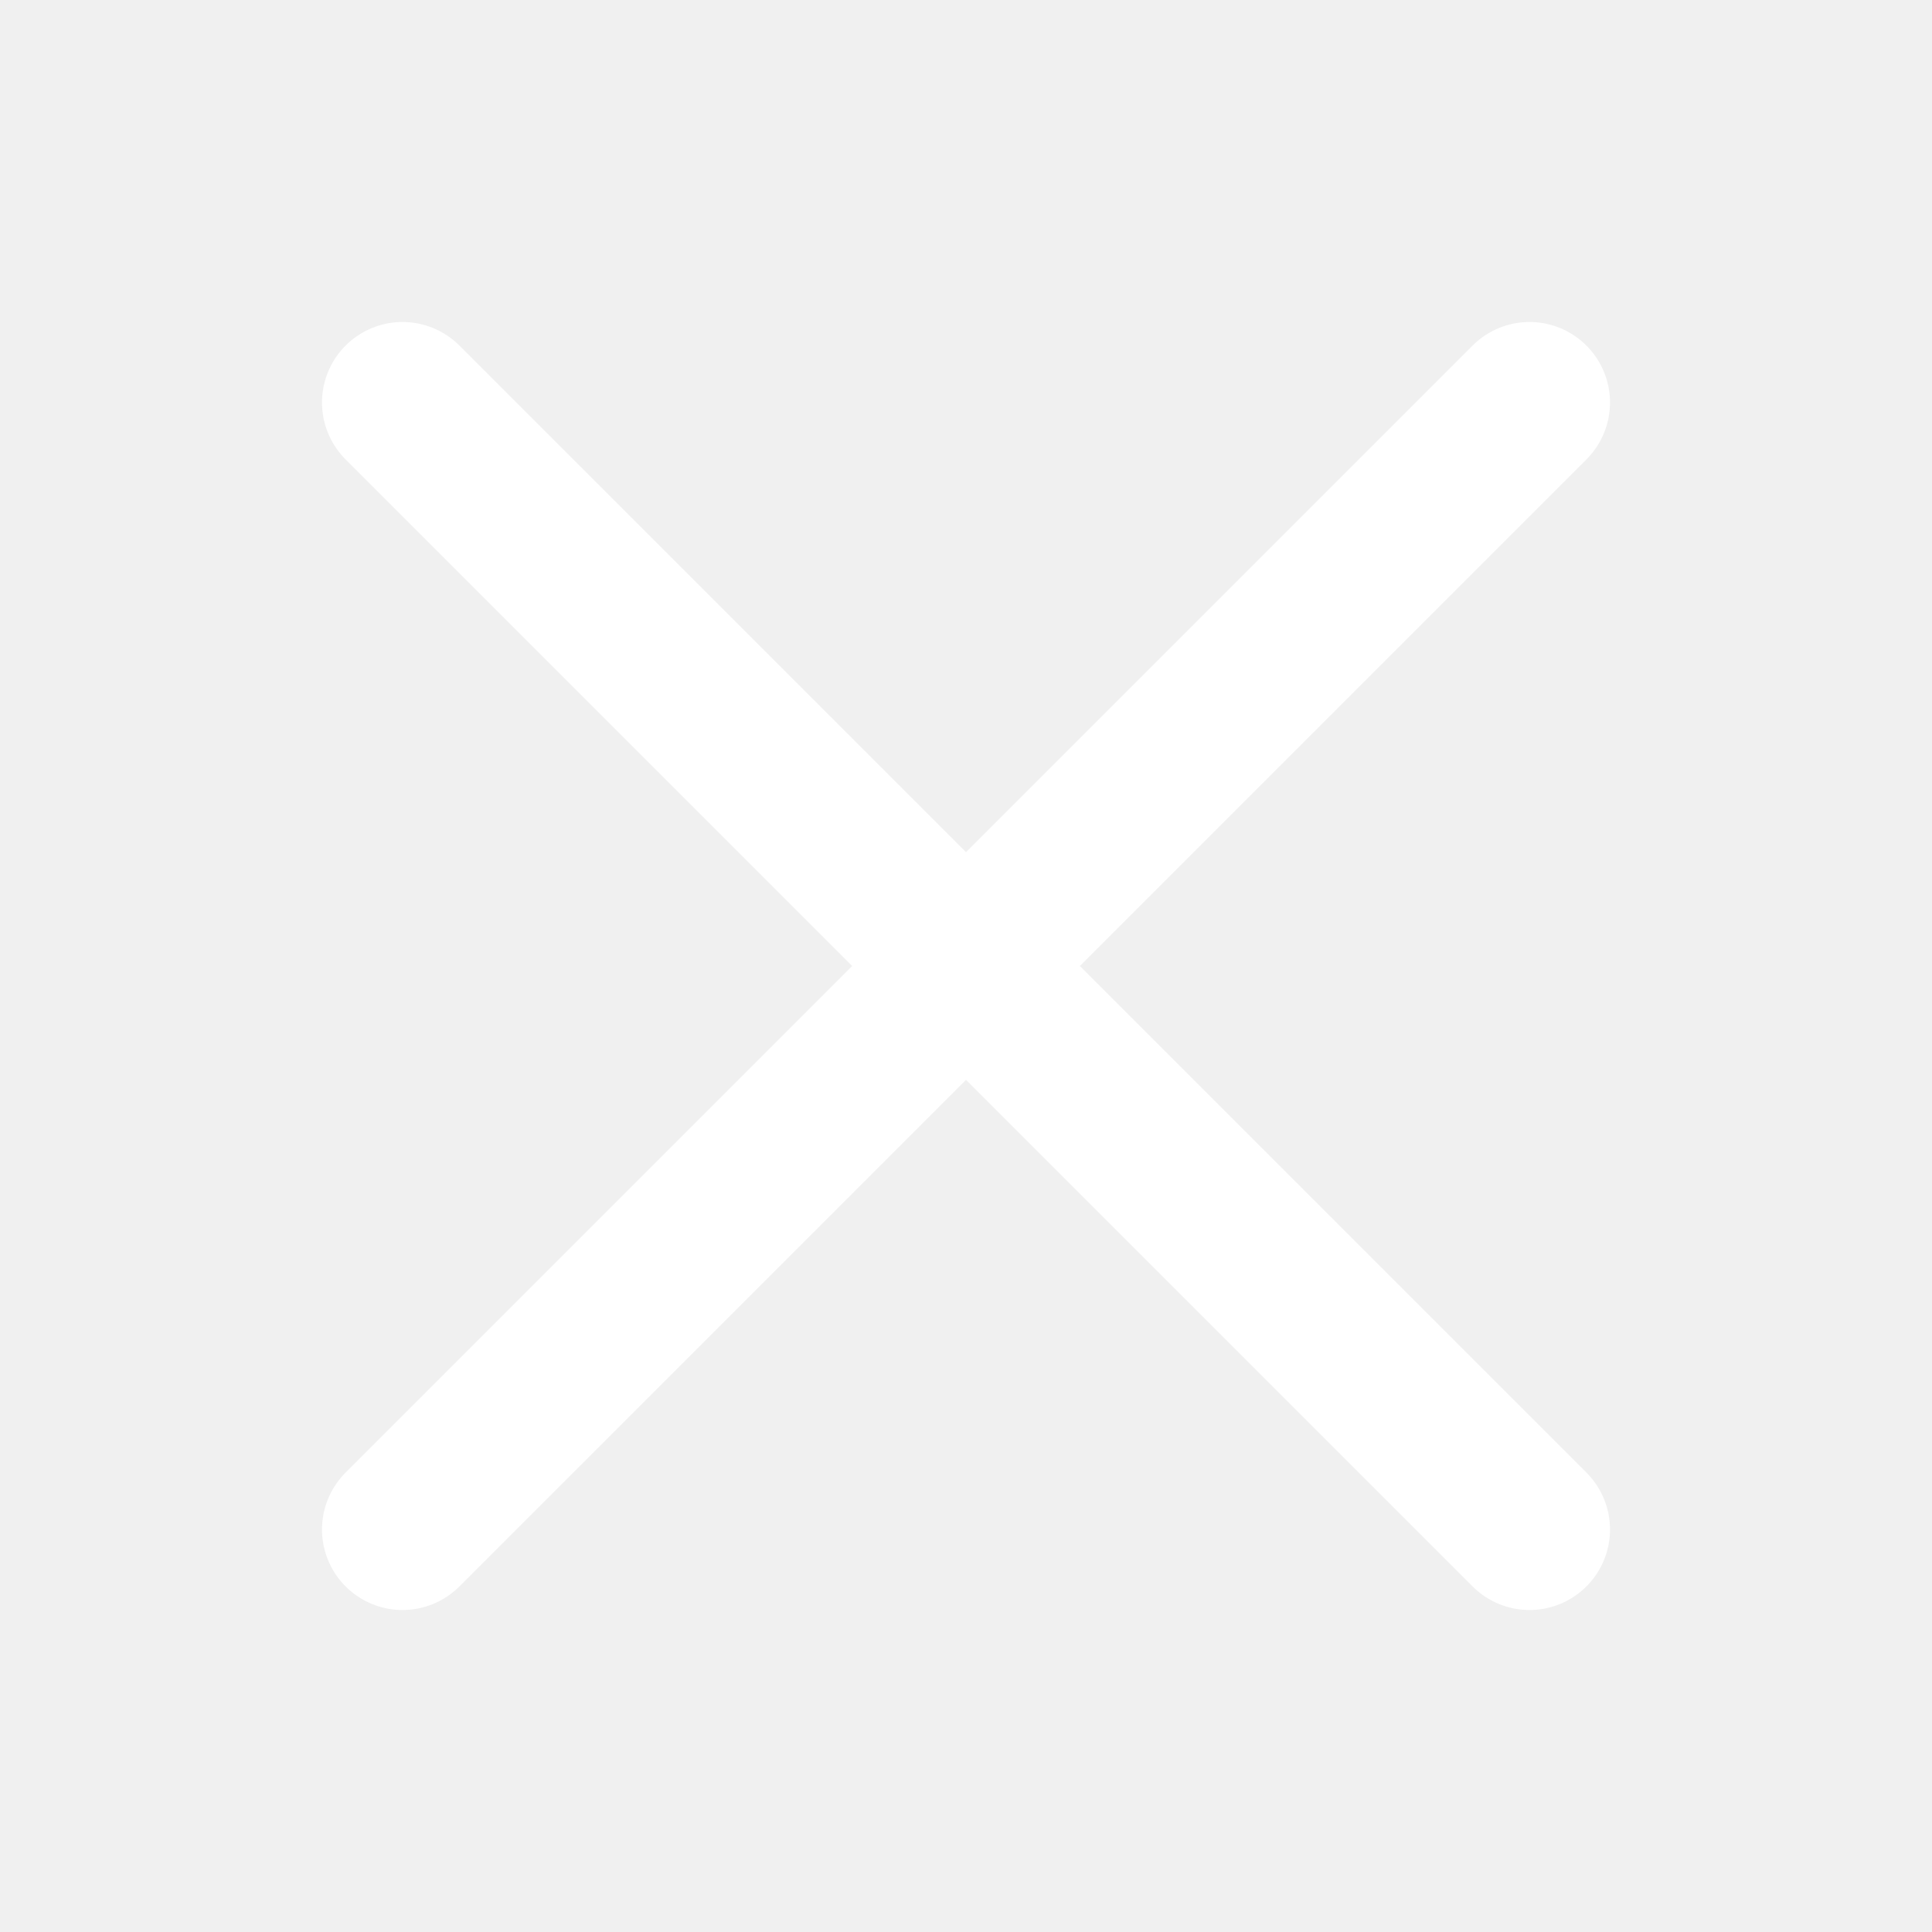
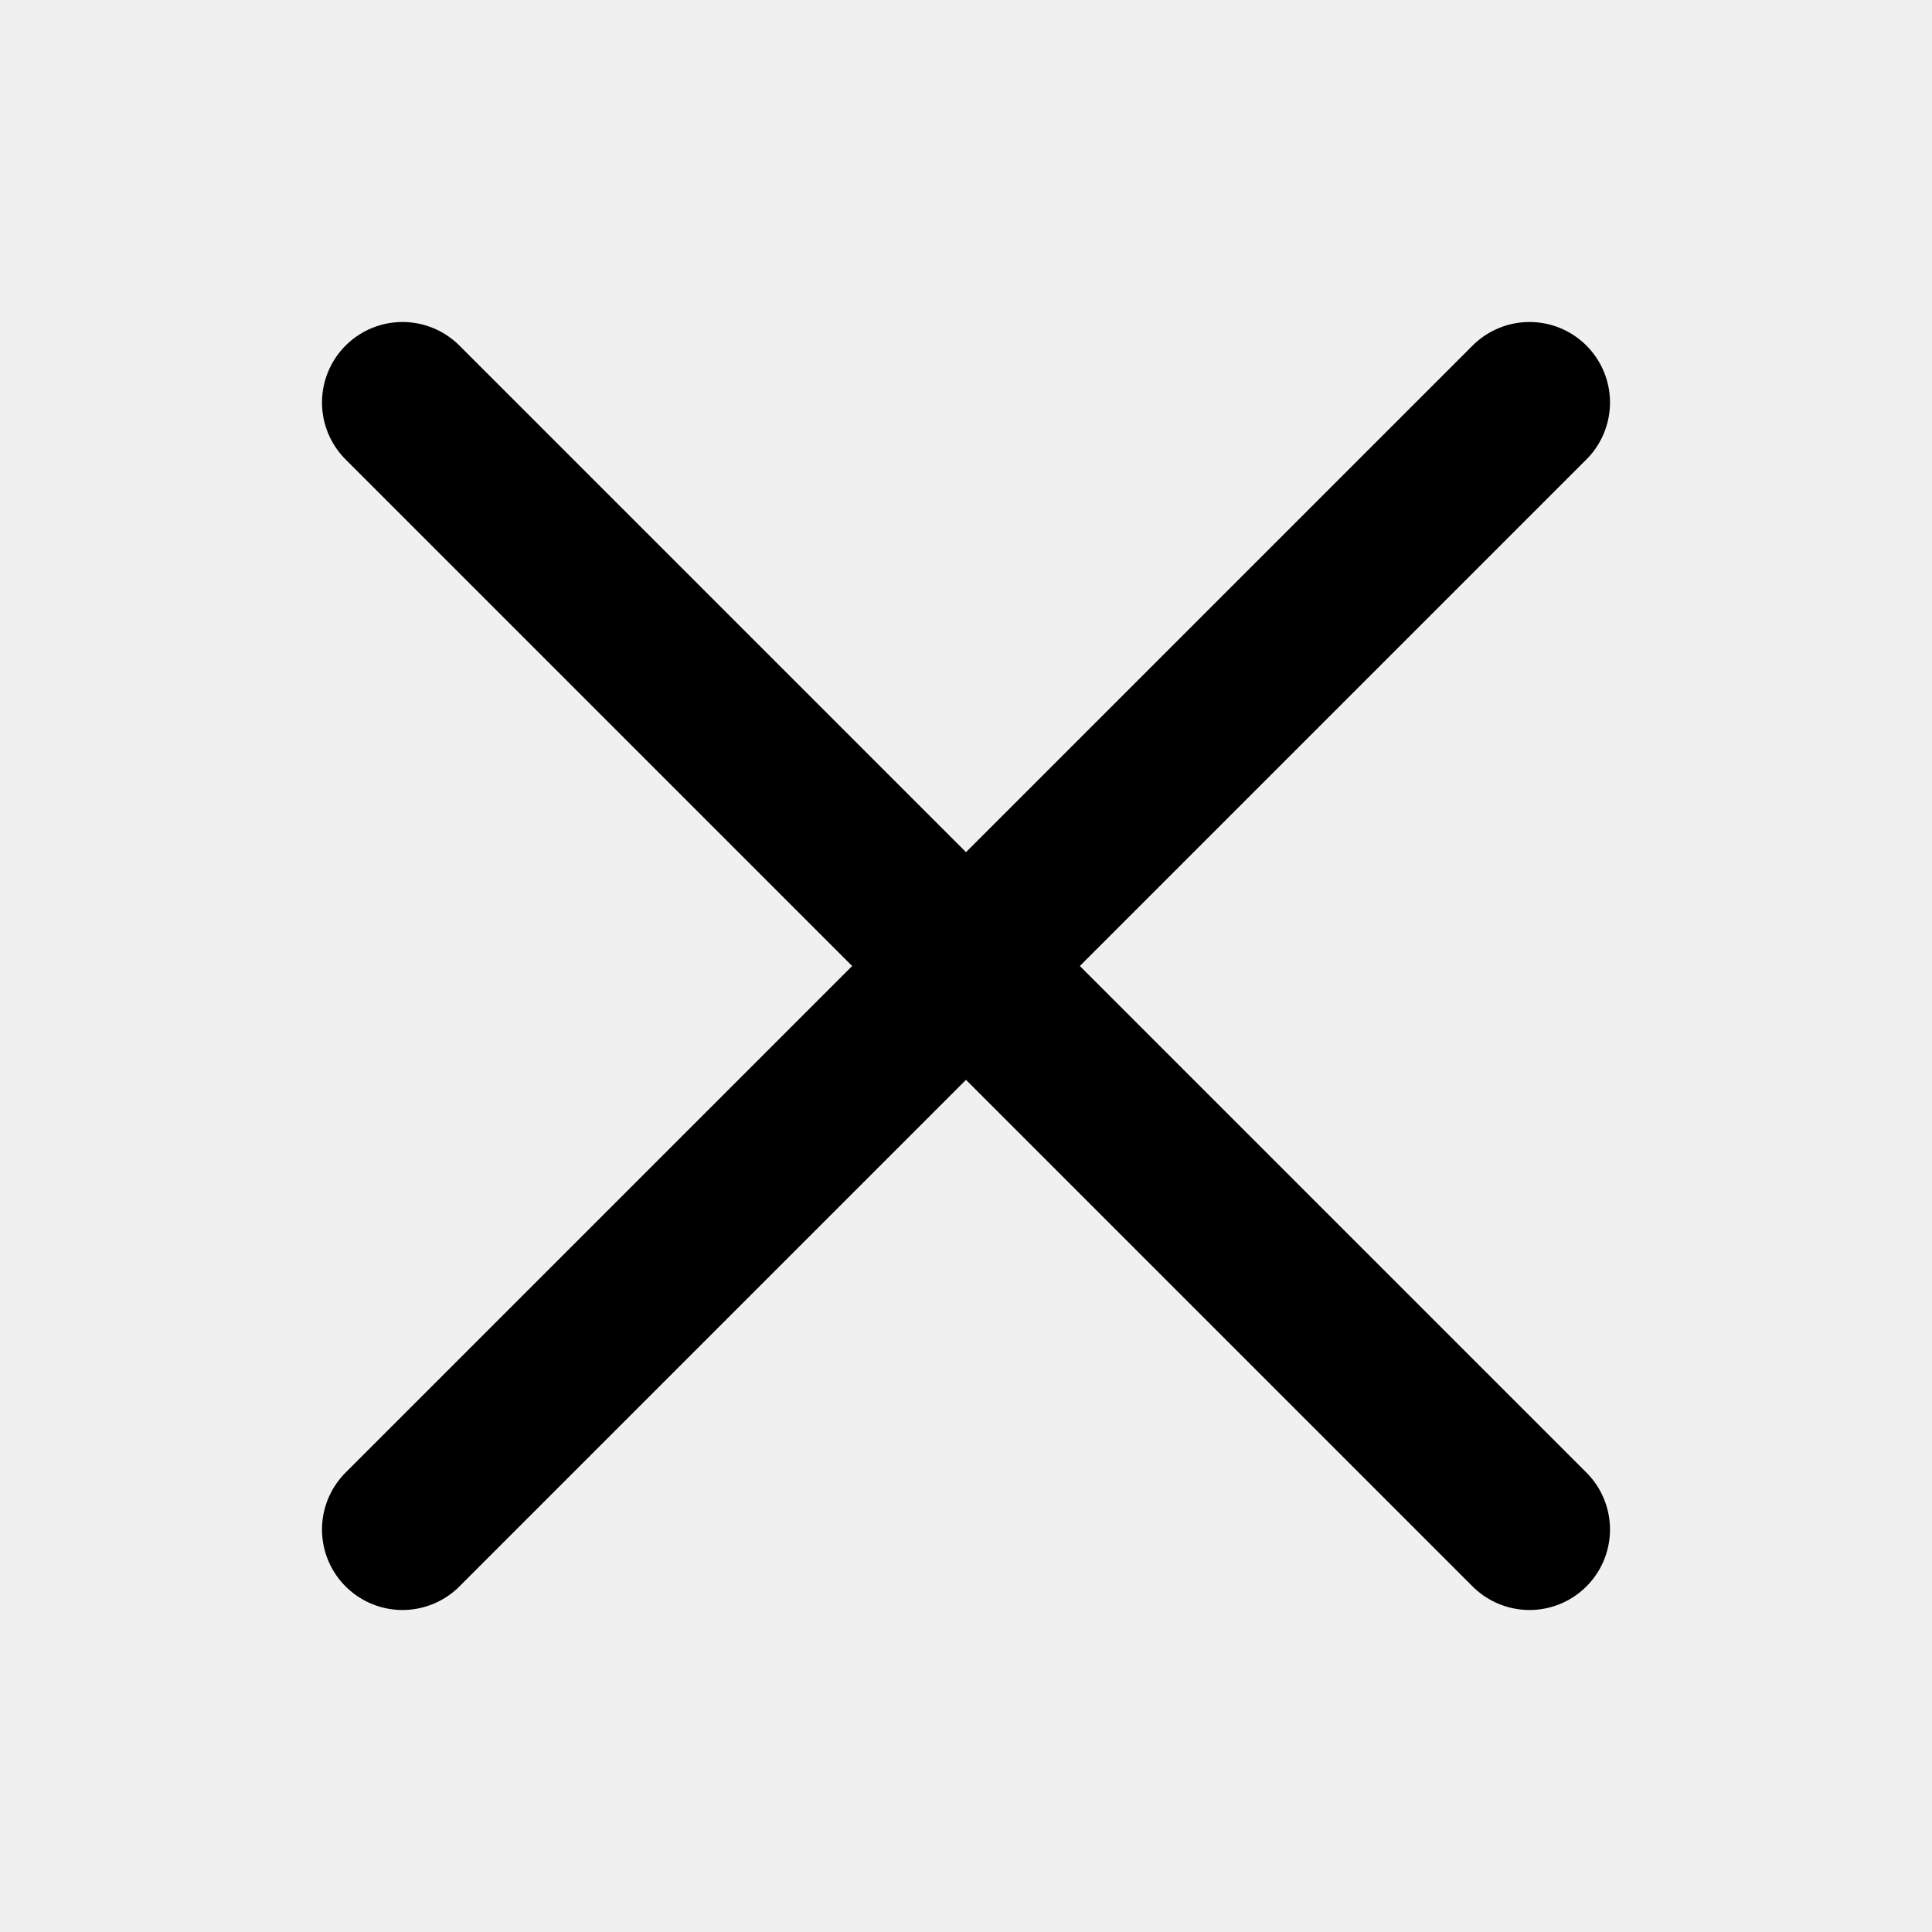
<svg xmlns="http://www.w3.org/2000/svg" width="800px" height="800px" viewBox="0 0 24 24" fill="none">
-   <g id="SVGRepo_bgCarrier" stroke-width="0" />
-   <g id="SVGRepo_tracerCarrier" stroke-linecap="round" stroke-linejoin="round" />
-   <g id="SVGRepo_iconCarrier">
-     <path d="M5 5L19 19M5 19L19 5" stroke="#ffffff" stroke-width="2" stroke-linecap="round" stroke-linejoin="round" />
-   </g>
+   <path d="M5 5L19 19M5 19L19 5" stroke="#000000" stroke-width="2" stroke-linecap="round" stroke-linejoin="round" />
</svg>
